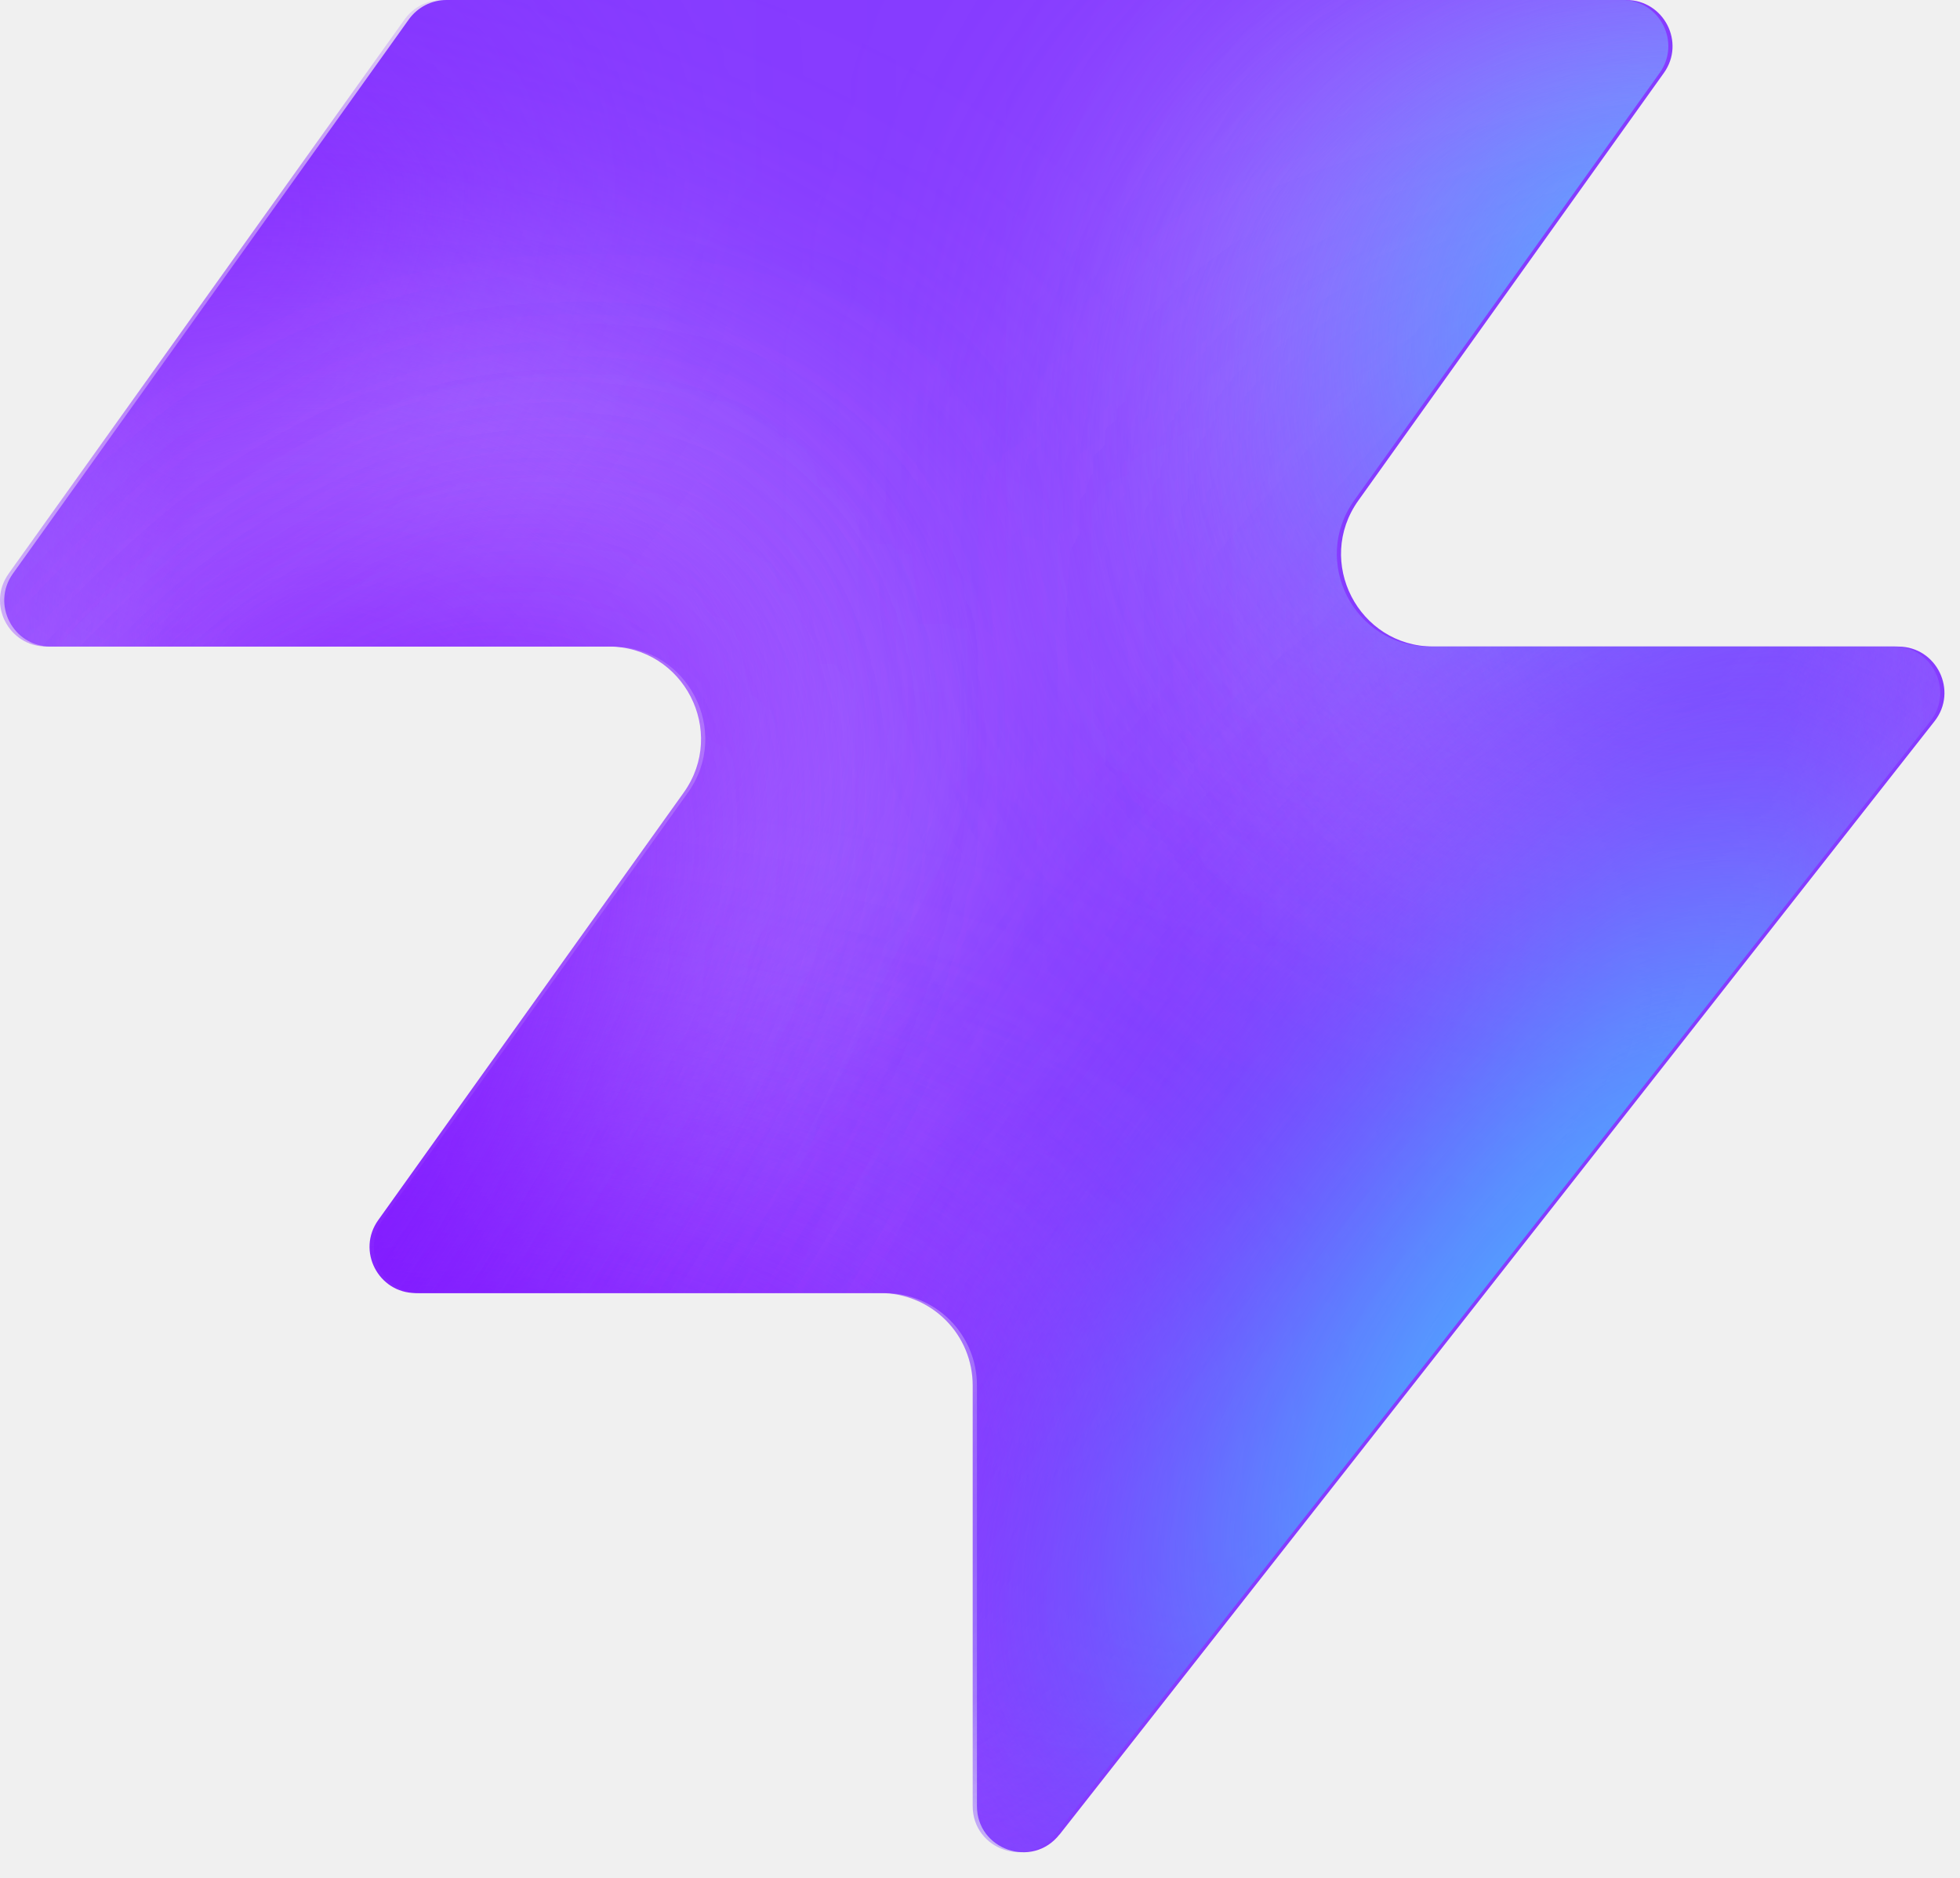
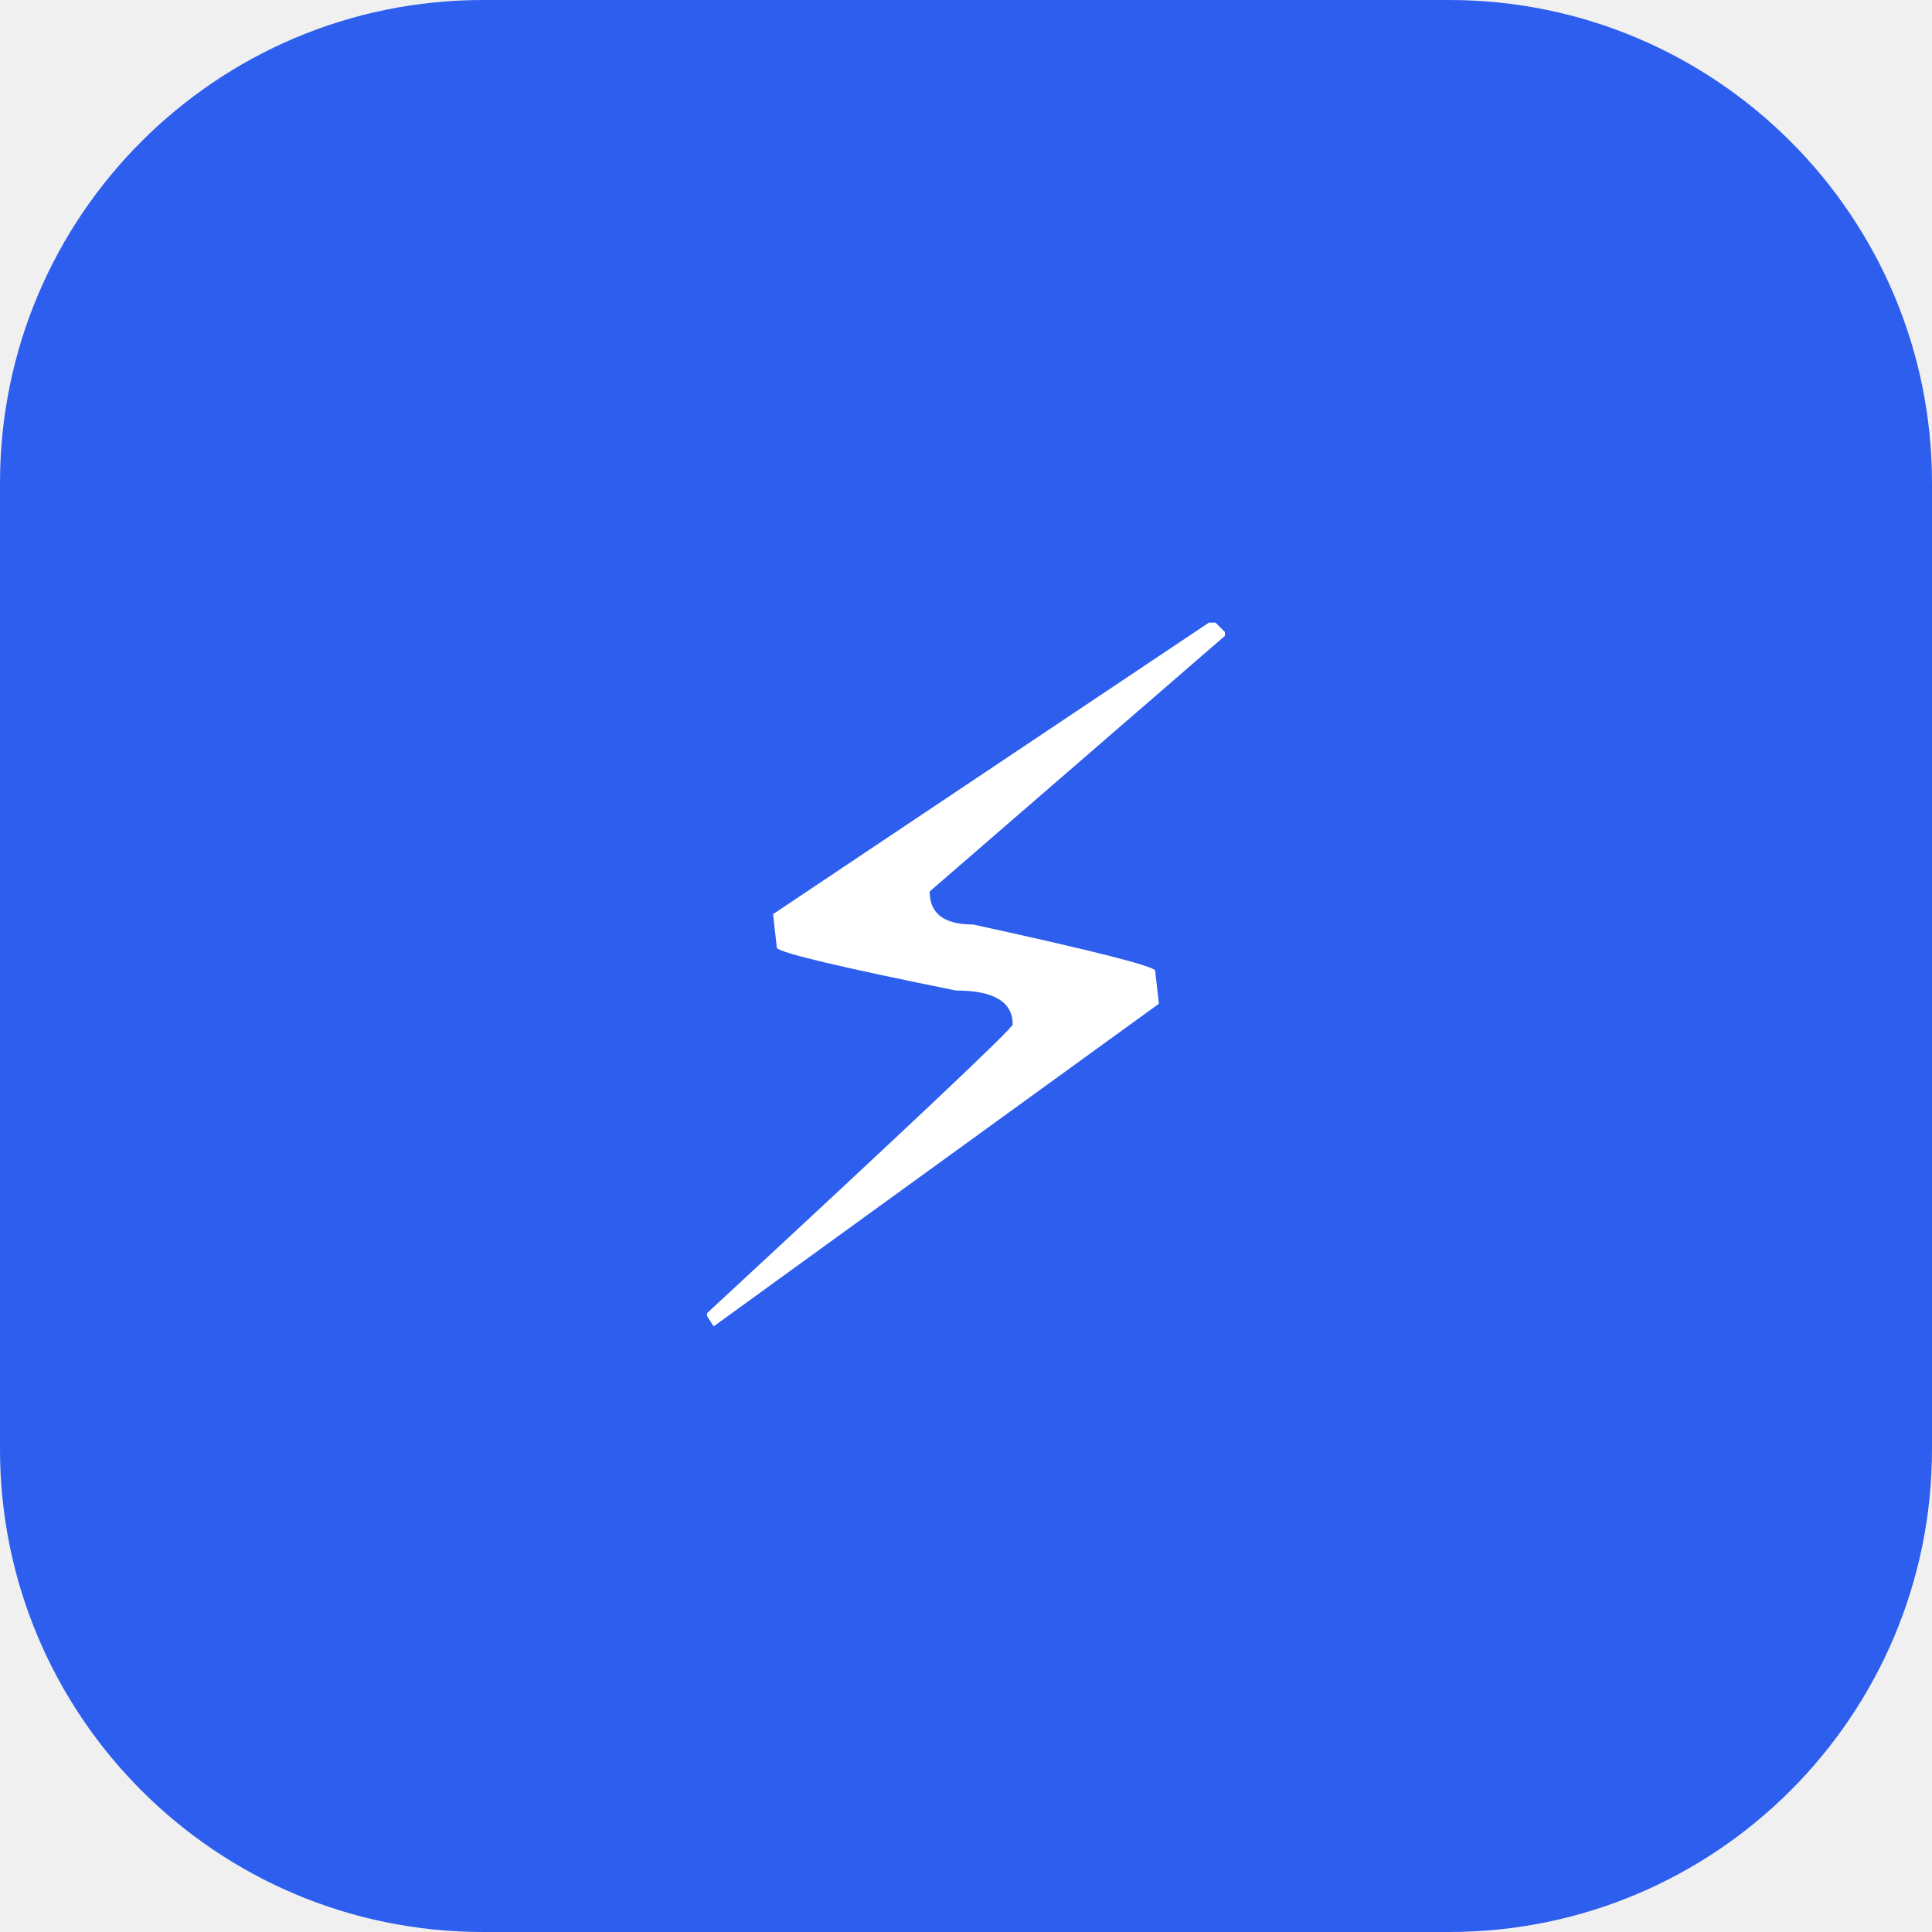
- <svg xmlns="http://www.w3.org/2000/svg" width="48" height="46" fill="none" viewBox="0 0 48 46">
-   <path fill="#863bff" d="M25.946 44.938c-.664.845-2.021.375-2.021-.698V33.937a2.26 2.26 0 0 0-2.262-2.262H10.287c-.92 0-1.456-1.04-.92-1.788l7.48-10.471c1.07-1.497 0-3.578-1.842-3.578H1.237c-.92 0-1.456-1.04-.92-1.788L10.013.474c.214-.297.556-.474.92-.474h28.894c.92 0 1.456 1.04.92 1.788l-7.48 10.471c-1.07 1.498 0 3.579 1.842 3.579h11.377c.943 0 1.473 1.088.89 1.83L25.947 44.94z" style="fill:#863bff;fill:color(display-p3 .525 .23 1);fill-opacity:1" />
-   <mask id="a" width="48" height="46" x="0" y="0" maskUnits="userSpaceOnUse" style="mask-type:alpha">
-     <path fill="#000" d="M25.842 44.938c-.664.844-2.021.375-2.021-.698V33.937a2.26 2.26 0 0 0-2.262-2.262H10.183c-.92 0-1.456-1.04-.92-1.788l7.48-10.471c1.07-1.498 0-3.579-1.842-3.579H1.133c-.92 0-1.456-1.04-.92-1.787L9.91.473c.214-.297.556-.474.92-.474h28.894c.92 0 1.456 1.04.92 1.788l-7.48 10.471c-1.07 1.498 0 3.578 1.842 3.578h11.377c.943 0 1.473 1.088.89 1.832L25.843 44.94z" style="fill:#000;fill-opacity:1" />
-   </mask>
-   <g mask="url(#a)">
-     <g filter="url(#b)">
-       <ellipse cx="5.508" cy="14.704" fill="#ede6ff" rx="5.508" ry="14.704" style="fill:#ede6ff;fill:color(display-p3 .927 .903 1);fill-opacity:1" transform="matrix(.00324 1 1 -.00324 -4.47 31.516)" />
-     </g>
-     <g filter="url(#c)">
-       <ellipse cx="10.399" cy="29.851" fill="#ede6ff" rx="10.399" ry="29.851" style="fill:#ede6ff;fill:color(display-p3 .927 .903 1);fill-opacity:1" transform="matrix(.00324 1 1 -.00324 -39.328 7.883)" />
-     </g>
-     <g filter="url(#d)">
-       <ellipse cx="5.508" cy="30.487" fill="#7e14ff" rx="5.508" ry="30.487" style="fill:#7e14ff;fill:color(display-p3 .492 .077 1);fill-opacity:1" transform="rotate(89.814 -25.913 -14.639)scale(1 -1)" />
-     </g>
-     <g filter="url(#e)">
-       <ellipse cx="5.508" cy="30.599" fill="#7e14ff" rx="5.508" ry="30.599" style="fill:#7e14ff;fill:color(display-p3 .492 .077 1);fill-opacity:1" transform="rotate(89.814 -32.644 -3.334)scale(1 -1)" />
-     </g>
-     <g filter="url(#f)">
-       <ellipse cx="5.508" cy="30.599" fill="#7e14ff" rx="5.508" ry="30.599" style="fill:#7e14ff;fill:color(display-p3 .492 .077 1);fill-opacity:1" transform="matrix(.00324 1 1 -.00324 -34.34 30.47)" />
-     </g>
-     <g filter="url(#g)">
-       <ellipse cx="14.072" cy="22.078" fill="#ede6ff" rx="14.072" ry="22.078" style="fill:#ede6ff;fill:color(display-p3 .927 .903 1);fill-opacity:1" transform="rotate(93.35 24.506 48.493)scale(-1 1)" />
-     </g>
-     <g filter="url(#h)">
-       <ellipse cx="3.47" cy="21.501" fill="#7e14ff" rx="3.47" ry="21.501" style="fill:#7e14ff;fill:color(display-p3 .492 .077 1);fill-opacity:1" transform="rotate(89.009 28.708 47.59)scale(-1 1)" />
-     </g>
-     <g filter="url(#i)">
-       <ellipse cx="3.47" cy="21.501" fill="#7e14ff" rx="3.47" ry="21.501" style="fill:#7e14ff;fill:color(display-p3 .492 .077 1);fill-opacity:1" transform="rotate(89.009 28.708 47.59)scale(-1 1)" />
-     </g>
-     <g filter="url(#j)">
-       <ellipse cx=".387" cy="8.972" fill="#7e14ff" rx="4.407" ry="29.108" style="fill:#7e14ff;fill:color(display-p3 .492 .077 1);fill-opacity:1" transform="rotate(39.51 .387 8.972)" />
-     </g>
-     <g filter="url(#k)">
-       <ellipse cx="47.523" cy="-6.092" fill="#7e14ff" rx="4.407" ry="29.108" style="fill:#7e14ff;fill:color(display-p3 .492 .077 1);fill-opacity:1" transform="rotate(37.892 47.523 -6.092)" />
-     </g>
-     <g filter="url(#l)">
-       <ellipse cx="41.412" cy="6.333" fill="#47bfff" rx="5.971" ry="9.665" style="fill:#47bfff;fill:color(display-p3 .28 .748 1);fill-opacity:1" transform="rotate(37.892 41.412 6.333)" />
-     </g>
-     <g filter="url(#m)">
-       <ellipse cx="-1.879" cy="38.332" fill="#7e14ff" rx="4.407" ry="29.108" style="fill:#7e14ff;fill:color(display-p3 .492 .077 1);fill-opacity:1" transform="rotate(37.892 -1.88 38.332)" />
-     </g>
-     <g filter="url(#n)">
-       <ellipse cx="-1.879" cy="38.332" fill="#7e14ff" rx="4.407" ry="29.108" style="fill:#7e14ff;fill:color(display-p3 .492 .077 1);fill-opacity:1" transform="rotate(37.892 -1.88 38.332)" />
-     </g>
-     <g filter="url(#o)">
-       <ellipse cx="35.651" cy="29.907" fill="#7e14ff" rx="4.407" ry="29.108" style="fill:#7e14ff;fill:color(display-p3 .492 .077 1);fill-opacity:1" transform="rotate(37.892 35.651 29.907)" />
-     </g>
-     <g filter="url(#p)">
-       <ellipse cx="38.418" cy="32.4" fill="#47bfff" rx="5.971" ry="15.297" style="fill:#47bfff;fill:color(display-p3 .28 .748 1);fill-opacity:1" transform="rotate(37.892 38.418 32.4)" />
-     </g>
-   </g>
+ <svg xmlns="http://www.w3.org/2000/svg" width="32" height="32" viewBox="0 0 32 32">
  <defs>
-     <filter id="b" width="60.045" height="41.654" x="-19.77" y="16.149" color-interpolation-filters="sRGB" filterUnits="userSpaceOnUse">
-       <feFlood flood-opacity="0" result="BackgroundImageFix" />
-       <feBlend in="SourceGraphic" in2="BackgroundImageFix" result="shape" />
-       <feGaussianBlur result="effect1_foregroundBlur_2002_17158" stdDeviation="7.659" />
-     </filter>
-     <filter id="c" width="90.34" height="51.437" x="-54.613" y="-7.533" color-interpolation-filters="sRGB" filterUnits="userSpaceOnUse">
-       <feFlood flood-opacity="0" result="BackgroundImageFix" />
-       <feBlend in="SourceGraphic" in2="BackgroundImageFix" result="shape" />
-       <feGaussianBlur result="effect1_foregroundBlur_2002_17158" stdDeviation="7.659" />
-     </filter>
-     <filter id="d" width="79.355" height="29.4" x="-49.64" y="2.03" color-interpolation-filters="sRGB" filterUnits="userSpaceOnUse">
-       <feFlood flood-opacity="0" result="BackgroundImageFix" />
-       <feBlend in="SourceGraphic" in2="BackgroundImageFix" result="shape" />
-       <feGaussianBlur result="effect1_foregroundBlur_2002_17158" stdDeviation="4.596" />
-     </filter>
-     <filter id="e" width="79.579" height="29.4" x="-45.045" y="20.029" color-interpolation-filters="sRGB" filterUnits="userSpaceOnUse">
-       <feFlood flood-opacity="0" result="BackgroundImageFix" />
-       <feBlend in="SourceGraphic" in2="BackgroundImageFix" result="shape" />
-       <feGaussianBlur result="effect1_foregroundBlur_2002_17158" stdDeviation="4.596" />
-     </filter>
-     <filter id="f" width="79.579" height="29.4" x="-43.513" y="21.178" color-interpolation-filters="sRGB" filterUnits="userSpaceOnUse">
-       <feFlood flood-opacity="0" result="BackgroundImageFix" />
-       <feBlend in="SourceGraphic" in2="BackgroundImageFix" result="shape" />
-       <feGaussianBlur result="effect1_foregroundBlur_2002_17158" stdDeviation="4.596" />
-     </filter>
-     <filter id="g" width="74.749" height="58.852" x="15.756" y="-17.901" color-interpolation-filters="sRGB" filterUnits="userSpaceOnUse">
-       <feFlood flood-opacity="0" result="BackgroundImageFix" />
-       <feBlend in="SourceGraphic" in2="BackgroundImageFix" result="shape" />
-       <feGaussianBlur result="effect1_foregroundBlur_2002_17158" stdDeviation="7.659" />
-     </filter>
-     <filter id="h" width="61.377" height="25.362" x="23.548" y="2.284" color-interpolation-filters="sRGB" filterUnits="userSpaceOnUse">
-       <feFlood flood-opacity="0" result="BackgroundImageFix" />
-       <feBlend in="SourceGraphic" in2="BackgroundImageFix" result="shape" />
-       <feGaussianBlur result="effect1_foregroundBlur_2002_17158" stdDeviation="4.596" />
-     </filter>
-     <filter id="i" width="61.377" height="25.362" x="23.548" y="2.284" color-interpolation-filters="sRGB" filterUnits="userSpaceOnUse">
-       <feFlood flood-opacity="0" result="BackgroundImageFix" />
-       <feBlend in="SourceGraphic" in2="BackgroundImageFix" result="shape" />
-       <feGaussianBlur result="effect1_foregroundBlur_2002_17158" stdDeviation="4.596" />
-     </filter>
-     <filter id="j" width="56.045" height="63.649" x="-27.636" y="-22.853" color-interpolation-filters="sRGB" filterUnits="userSpaceOnUse">
-       <feFlood flood-opacity="0" result="BackgroundImageFix" />
-       <feBlend in="SourceGraphic" in2="BackgroundImageFix" result="shape" />
-       <feGaussianBlur result="effect1_foregroundBlur_2002_17158" stdDeviation="4.596" />
-     </filter>
-     <filter id="k" width="54.814" height="64.646" x="20.116" y="-38.415" color-interpolation-filters="sRGB" filterUnits="userSpaceOnUse">
-       <feFlood flood-opacity="0" result="BackgroundImageFix" />
-       <feBlend in="SourceGraphic" in2="BackgroundImageFix" result="shape" />
-       <feGaussianBlur result="effect1_foregroundBlur_2002_17158" stdDeviation="4.596" />
-     </filter>
-     <filter id="l" width="33.541" height="35.313" x="24.641" y="-11.323" color-interpolation-filters="sRGB" filterUnits="userSpaceOnUse">
-       <feFlood flood-opacity="0" result="BackgroundImageFix" />
-       <feBlend in="SourceGraphic" in2="BackgroundImageFix" result="shape" />
-       <feGaussianBlur result="effect1_foregroundBlur_2002_17158" stdDeviation="4.596" />
-     </filter>
-     <filter id="m" width="54.814" height="64.646" x="-29.286" y="6.009" color-interpolation-filters="sRGB" filterUnits="userSpaceOnUse">
-       <feFlood flood-opacity="0" result="BackgroundImageFix" />
-       <feBlend in="SourceGraphic" in2="BackgroundImageFix" result="shape" />
-       <feGaussianBlur result="effect1_foregroundBlur_2002_17158" stdDeviation="4.596" />
-     </filter>
-     <filter id="n" width="54.814" height="64.646" x="-29.286" y="6.009" color-interpolation-filters="sRGB" filterUnits="userSpaceOnUse">
-       <feFlood flood-opacity="0" result="BackgroundImageFix" />
-       <feBlend in="SourceGraphic" in2="BackgroundImageFix" result="shape" />
-       <feGaussianBlur result="effect1_foregroundBlur_2002_17158" stdDeviation="4.596" />
-     </filter>
-     <filter id="o" width="54.814" height="64.646" x="8.244" y="-2.416" color-interpolation-filters="sRGB" filterUnits="userSpaceOnUse">
-       <feFlood flood-opacity="0" result="BackgroundImageFix" />
-       <feBlend in="SourceGraphic" in2="BackgroundImageFix" result="shape" />
-       <feGaussianBlur result="effect1_foregroundBlur_2002_17158" stdDeviation="4.596" />
-     </filter>
-     <filter id="p" width="39.409" height="43.623" x="18.713" y="10.588" color-interpolation-filters="sRGB" filterUnits="userSpaceOnUse">
-       <feFlood flood-opacity="0" result="BackgroundImageFix" />
-       <feBlend in="SourceGraphic" in2="BackgroundImageFix" result="shape" />
-       <feGaussianBlur result="effect1_foregroundBlur_2002_17158" stdDeviation="4.596" />
-     </filter>
+     <linearGradient id="grad" x1="0%" y1="0%" x2="100%" y2="100%">
+       <stop offset="0%" style="stop-color:#2d5eed;stop-opacity:1" />
+       <stop offset="100%" style="stop-color:#2d5eed;stop-opacity:1" />
+     </linearGradient>
  </defs>
+   <rect width="32" height="32" rx="8" fill="url(#grad)" />
+   <text x="16" y="22" font-size="16" text-anchor="middle" fill="white">⚡</text>
</svg>
